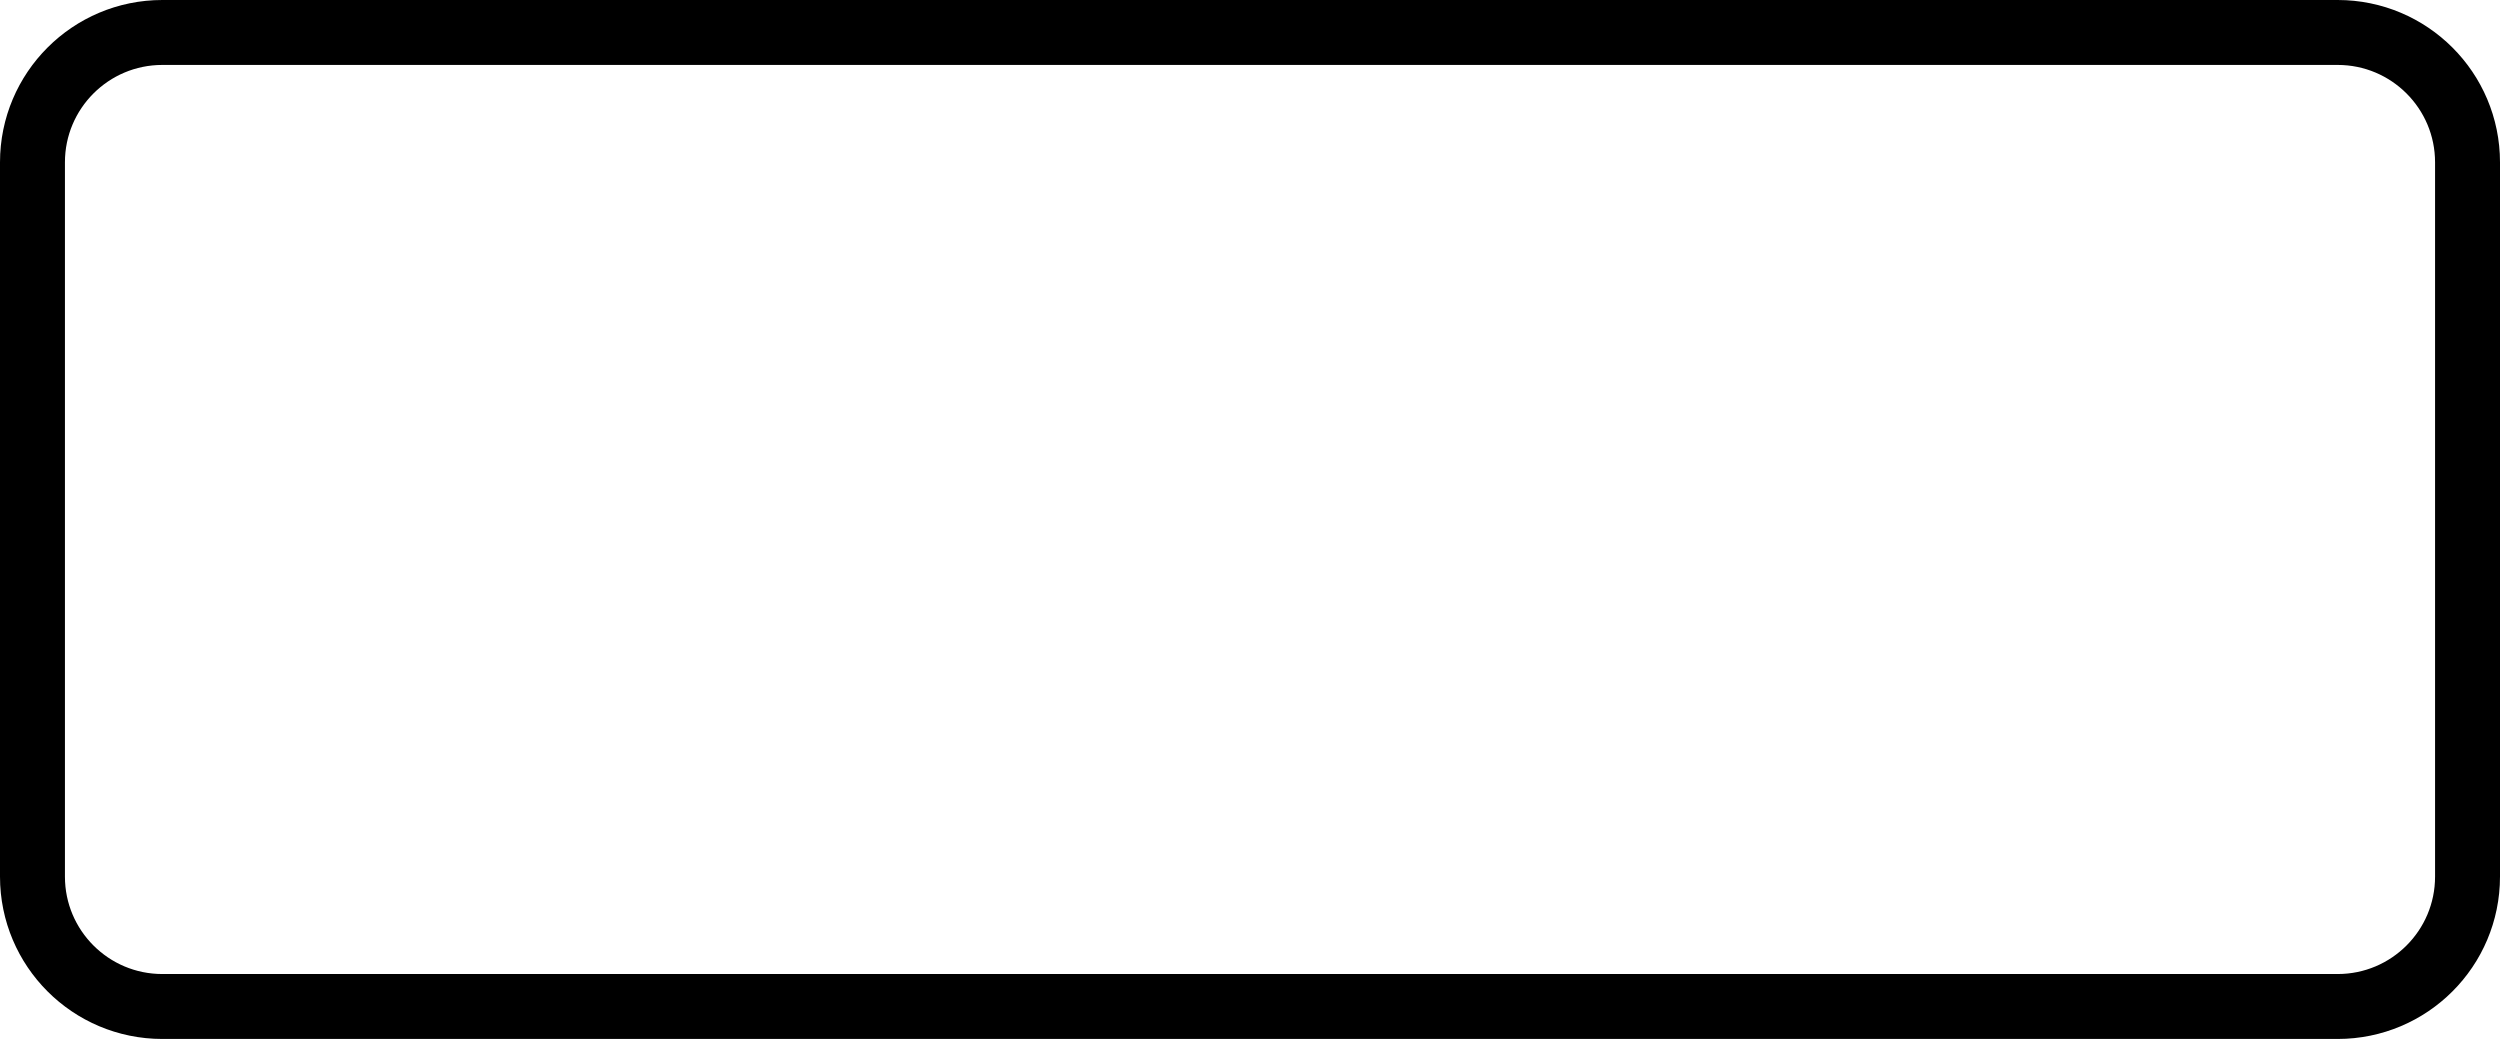
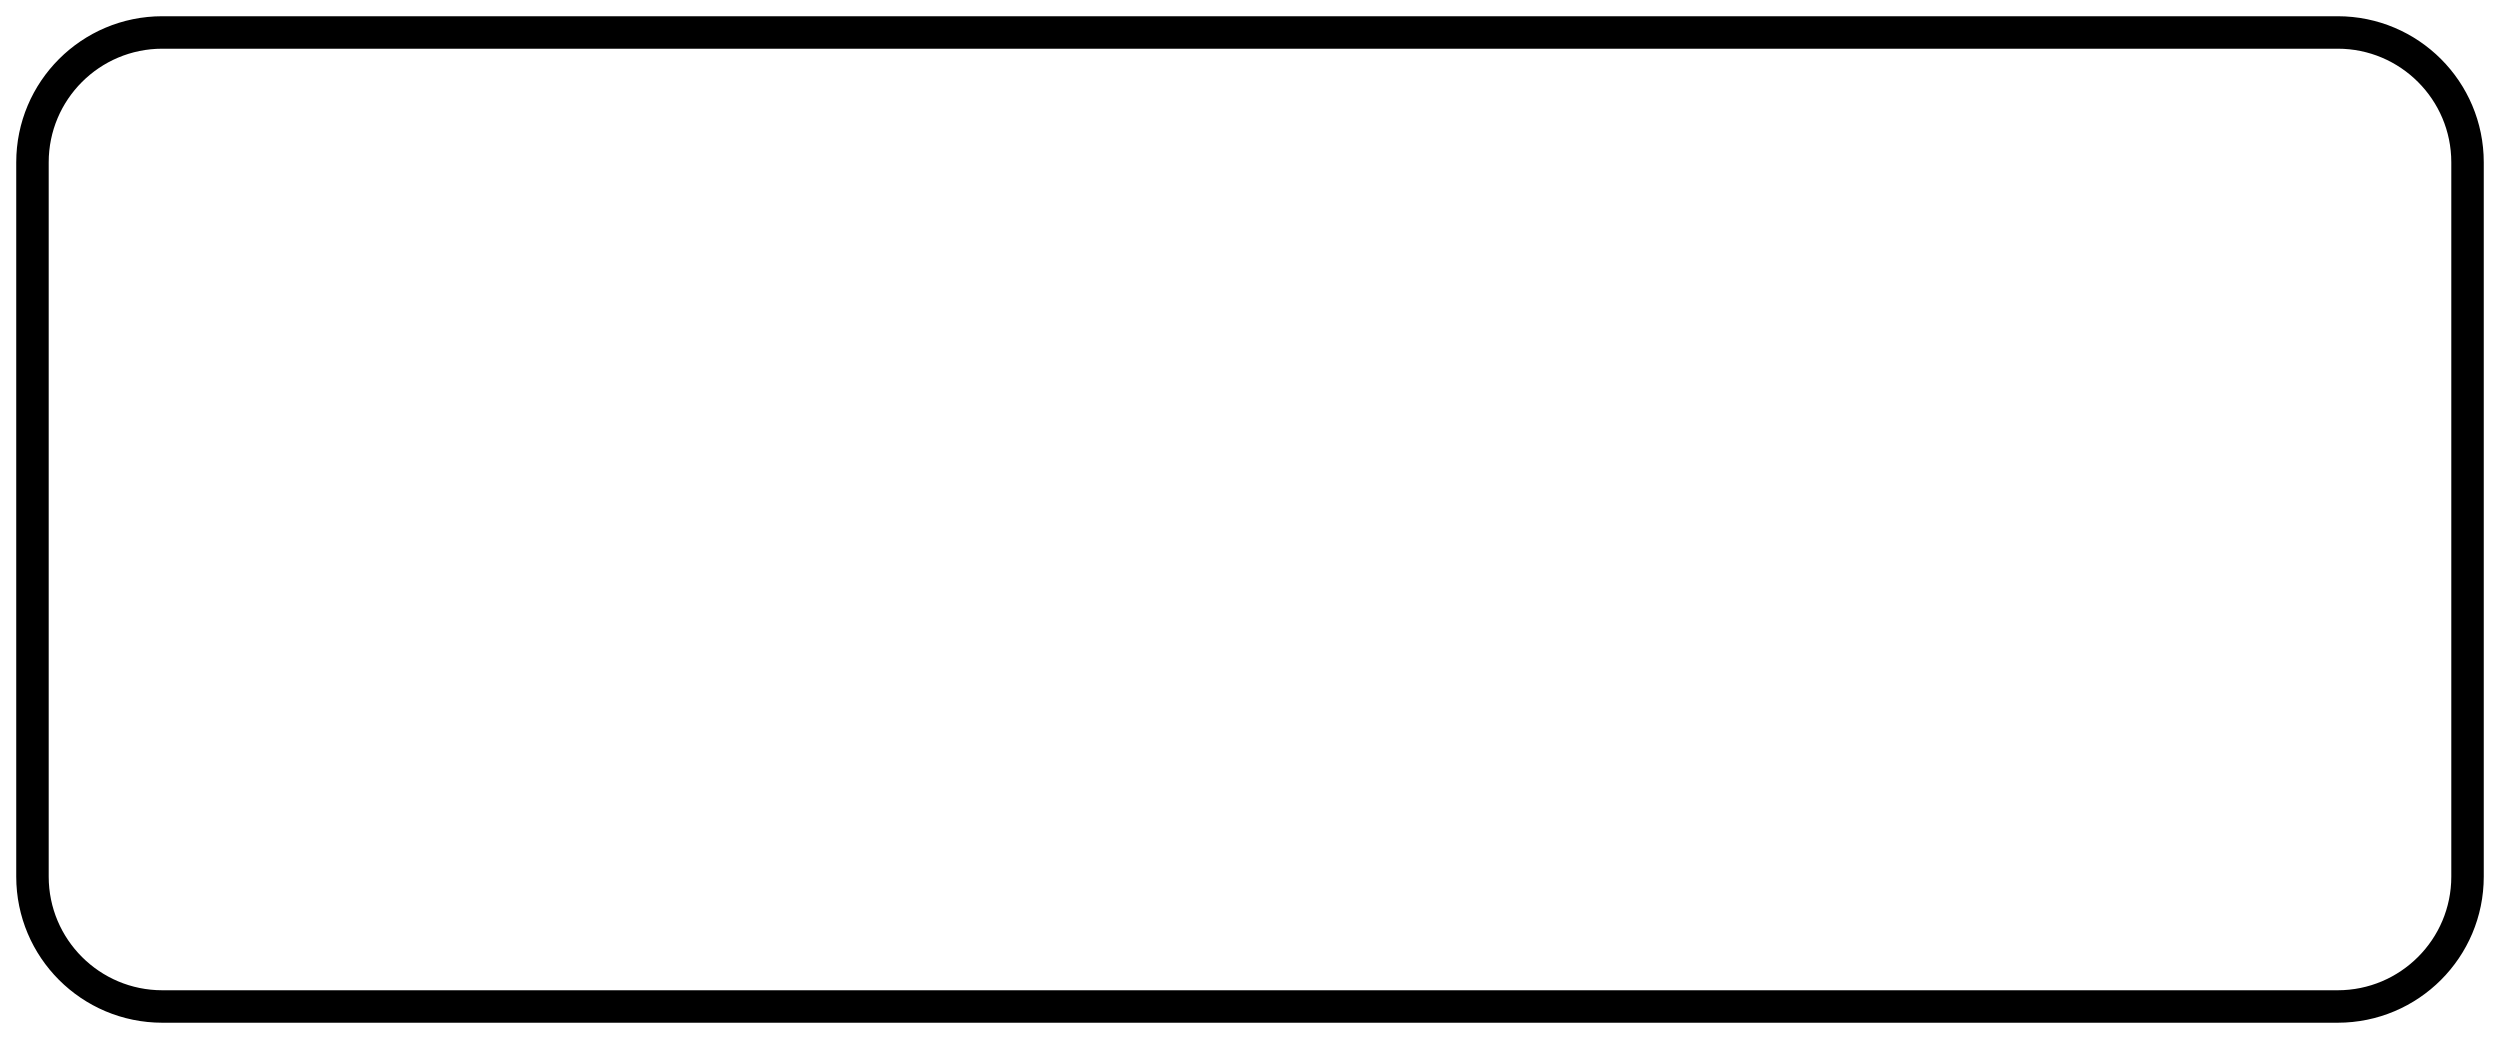
- <svg xmlns="http://www.w3.org/2000/svg" width="77" height="32" viewBox="0 0 77 32">
-   <g fill="none" fill-rule="evenodd">
-     <rect width="75" height="30" x="1" y="1" stroke="#000" stroke-width="2" rx="4" />
+ <svg xmlns="http://www.w3.org/2000/svg" width="77px" height="32px" viewBox="0 0 77 32" version="1.1">
+   <g id="Page-1" stroke="none" stroke-width="1" fill="none" fill-rule="evenodd">
+     <g id="Constellation-Canvas" transform="translate(-50, -7163)" stroke="#000000">
+       <g id="Text-Controls" transform="translate(0, 7044)">
+         <g id="Lego" transform="translate(51, 120)">
+           <rect id="Rectangle" x="0" y="0" width="75" height="30" rx="4" />
+         </g>
+       </g>
+     </g>
  </g>
</svg>
